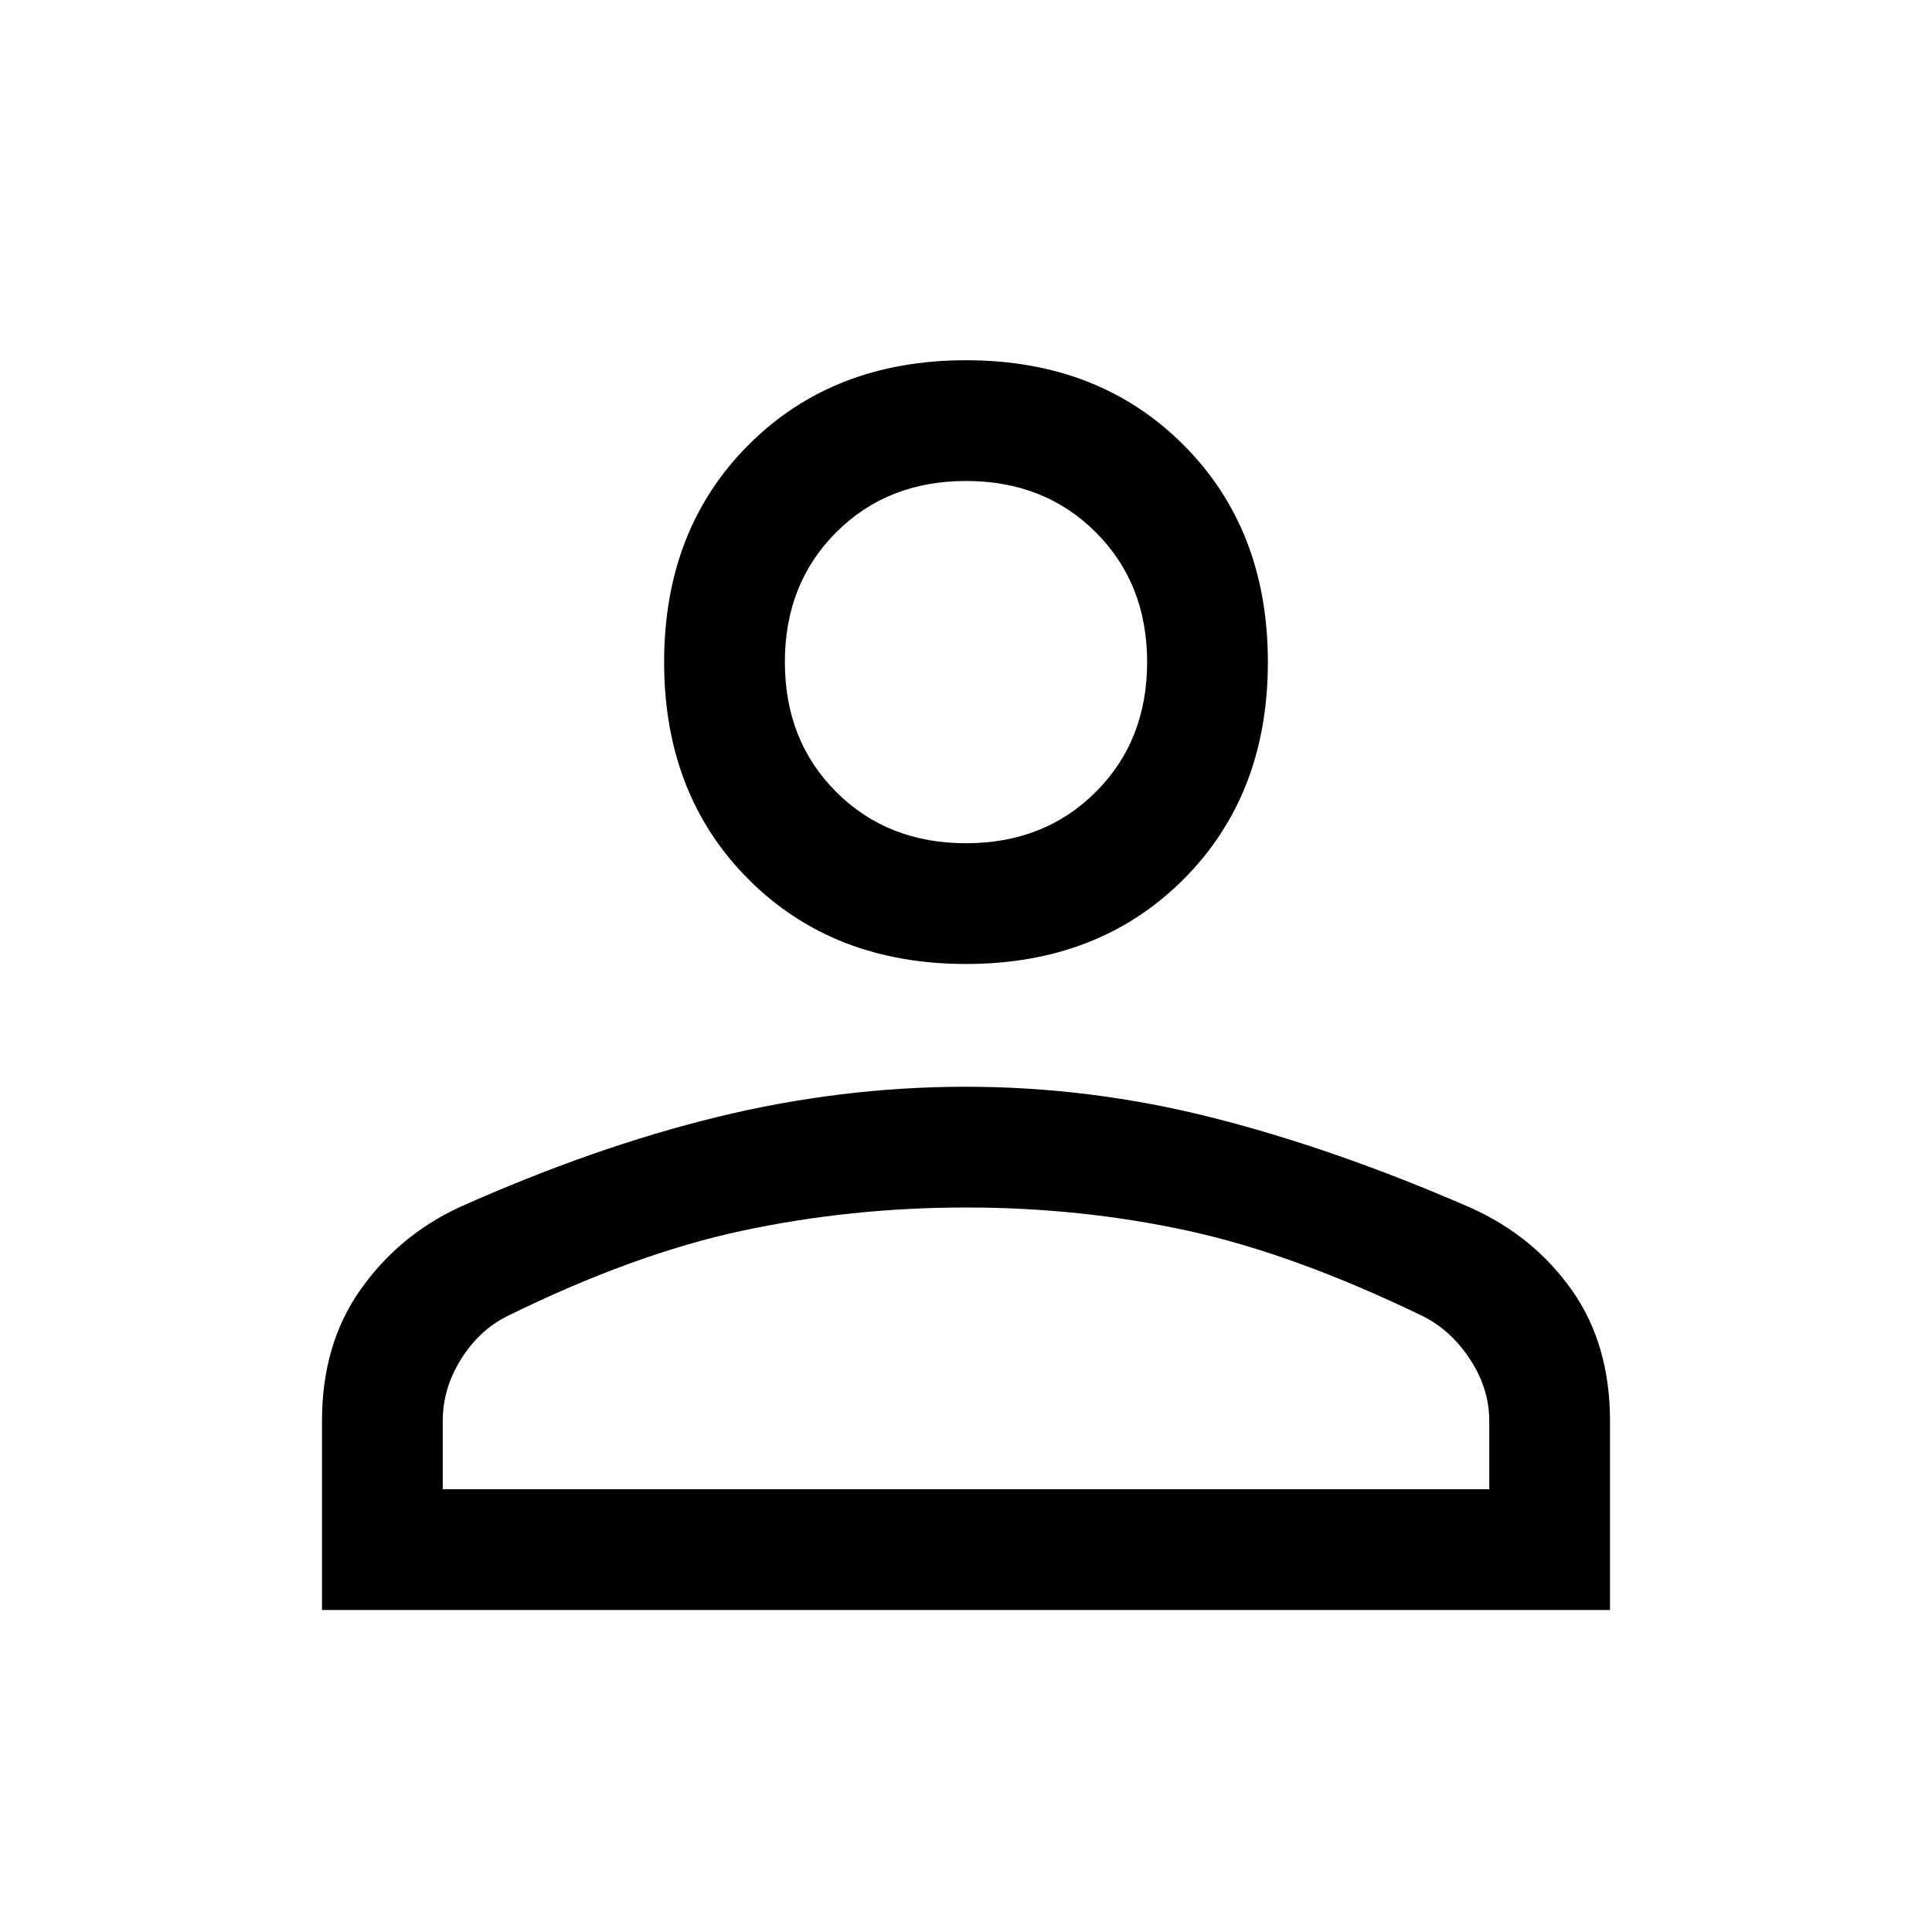
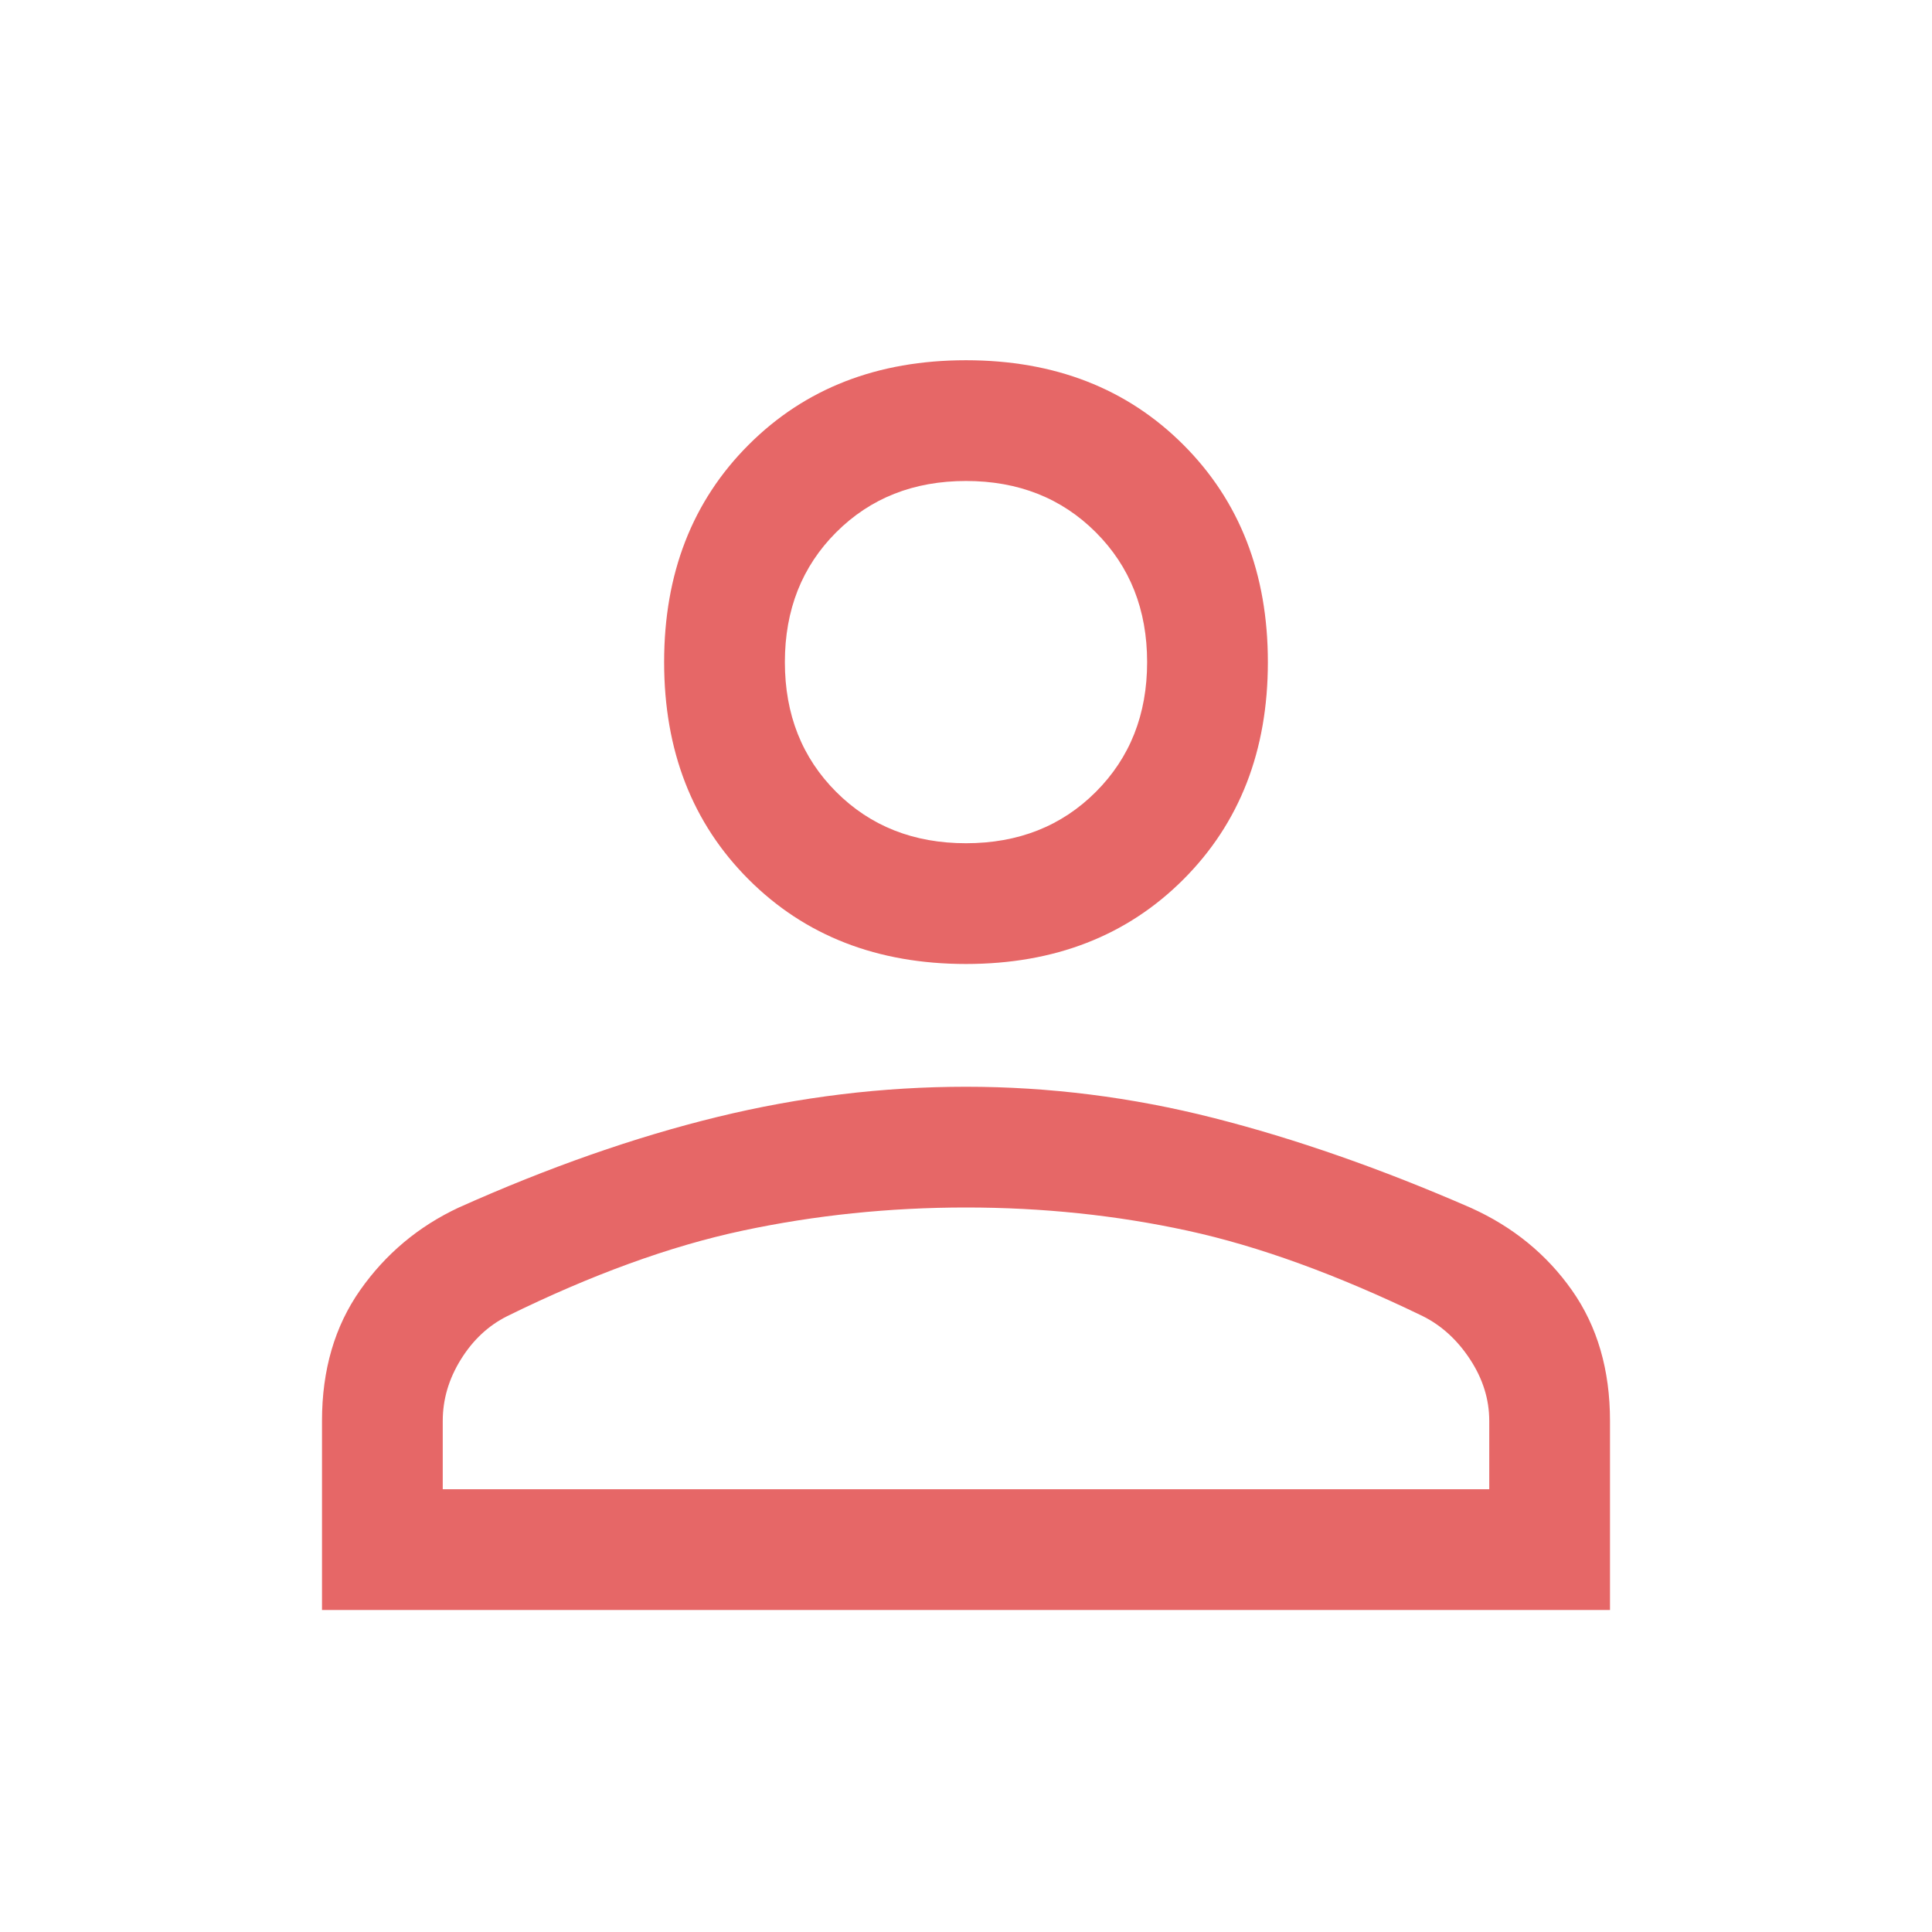
<svg xmlns="http://www.w3.org/2000/svg" height="48" viewBox="0 -960 960 960" width="48">
-   <path d="M480-481q-66 0-108-42t-42-108q0-66 42-108t108-42q66 0 108 42t42 108q0 66-42 108t-108 42ZM160-160v-94q0-38 19-65t49-41q67-30 128.5-45T480-420q62 0 123 15.5t127.921 44.694q31.301 14.126 50.19 40.966Q800-292 800-254v94H160Zm60-60h520v-34q0-16-9.5-30.5T707-306q-64-31-117-42.5T480-360q-57 0-111 11.5T252-306q-14 7-23 21.5t-9 30.5v34Zm260-321q39 0 64.5-25.5T570-631q0-39-25.5-64.5T480-721q-39 0-64.5 25.5T390-631q0 39 25.5 64.5T480-541Zm0-90Zm0 411Z" />
+   <path d="M480-481q-66 0-108-42t-42-108q0-66 42-108t108-42q66 0 108 42t42 108q0 66-42 108t-108 42ZM160-160v-94q0-38 19-65t49-41q67-30 128.5-45T480-420q62 0 123 15.5t127.921 44.694q31.301 14.126 50.19 40.966Q800-292 800-254v94H160Zm60-60h520v-34q0-16-9.5-30.5T707-306q-64-31-117-42.5T480-360q-57 0-111 11.5T252-306q-14 7-23 21.5t-9 30.5v34Zm260-321q39 0 64.5-25.5T570-631q0-39-25.5-64.5T480-721q-39 0-64.5 25.5T390-631q0 39 25.5 64.5T480-541Zm0-90Zm0 411Z" fill="#e66767" />
</svg>
